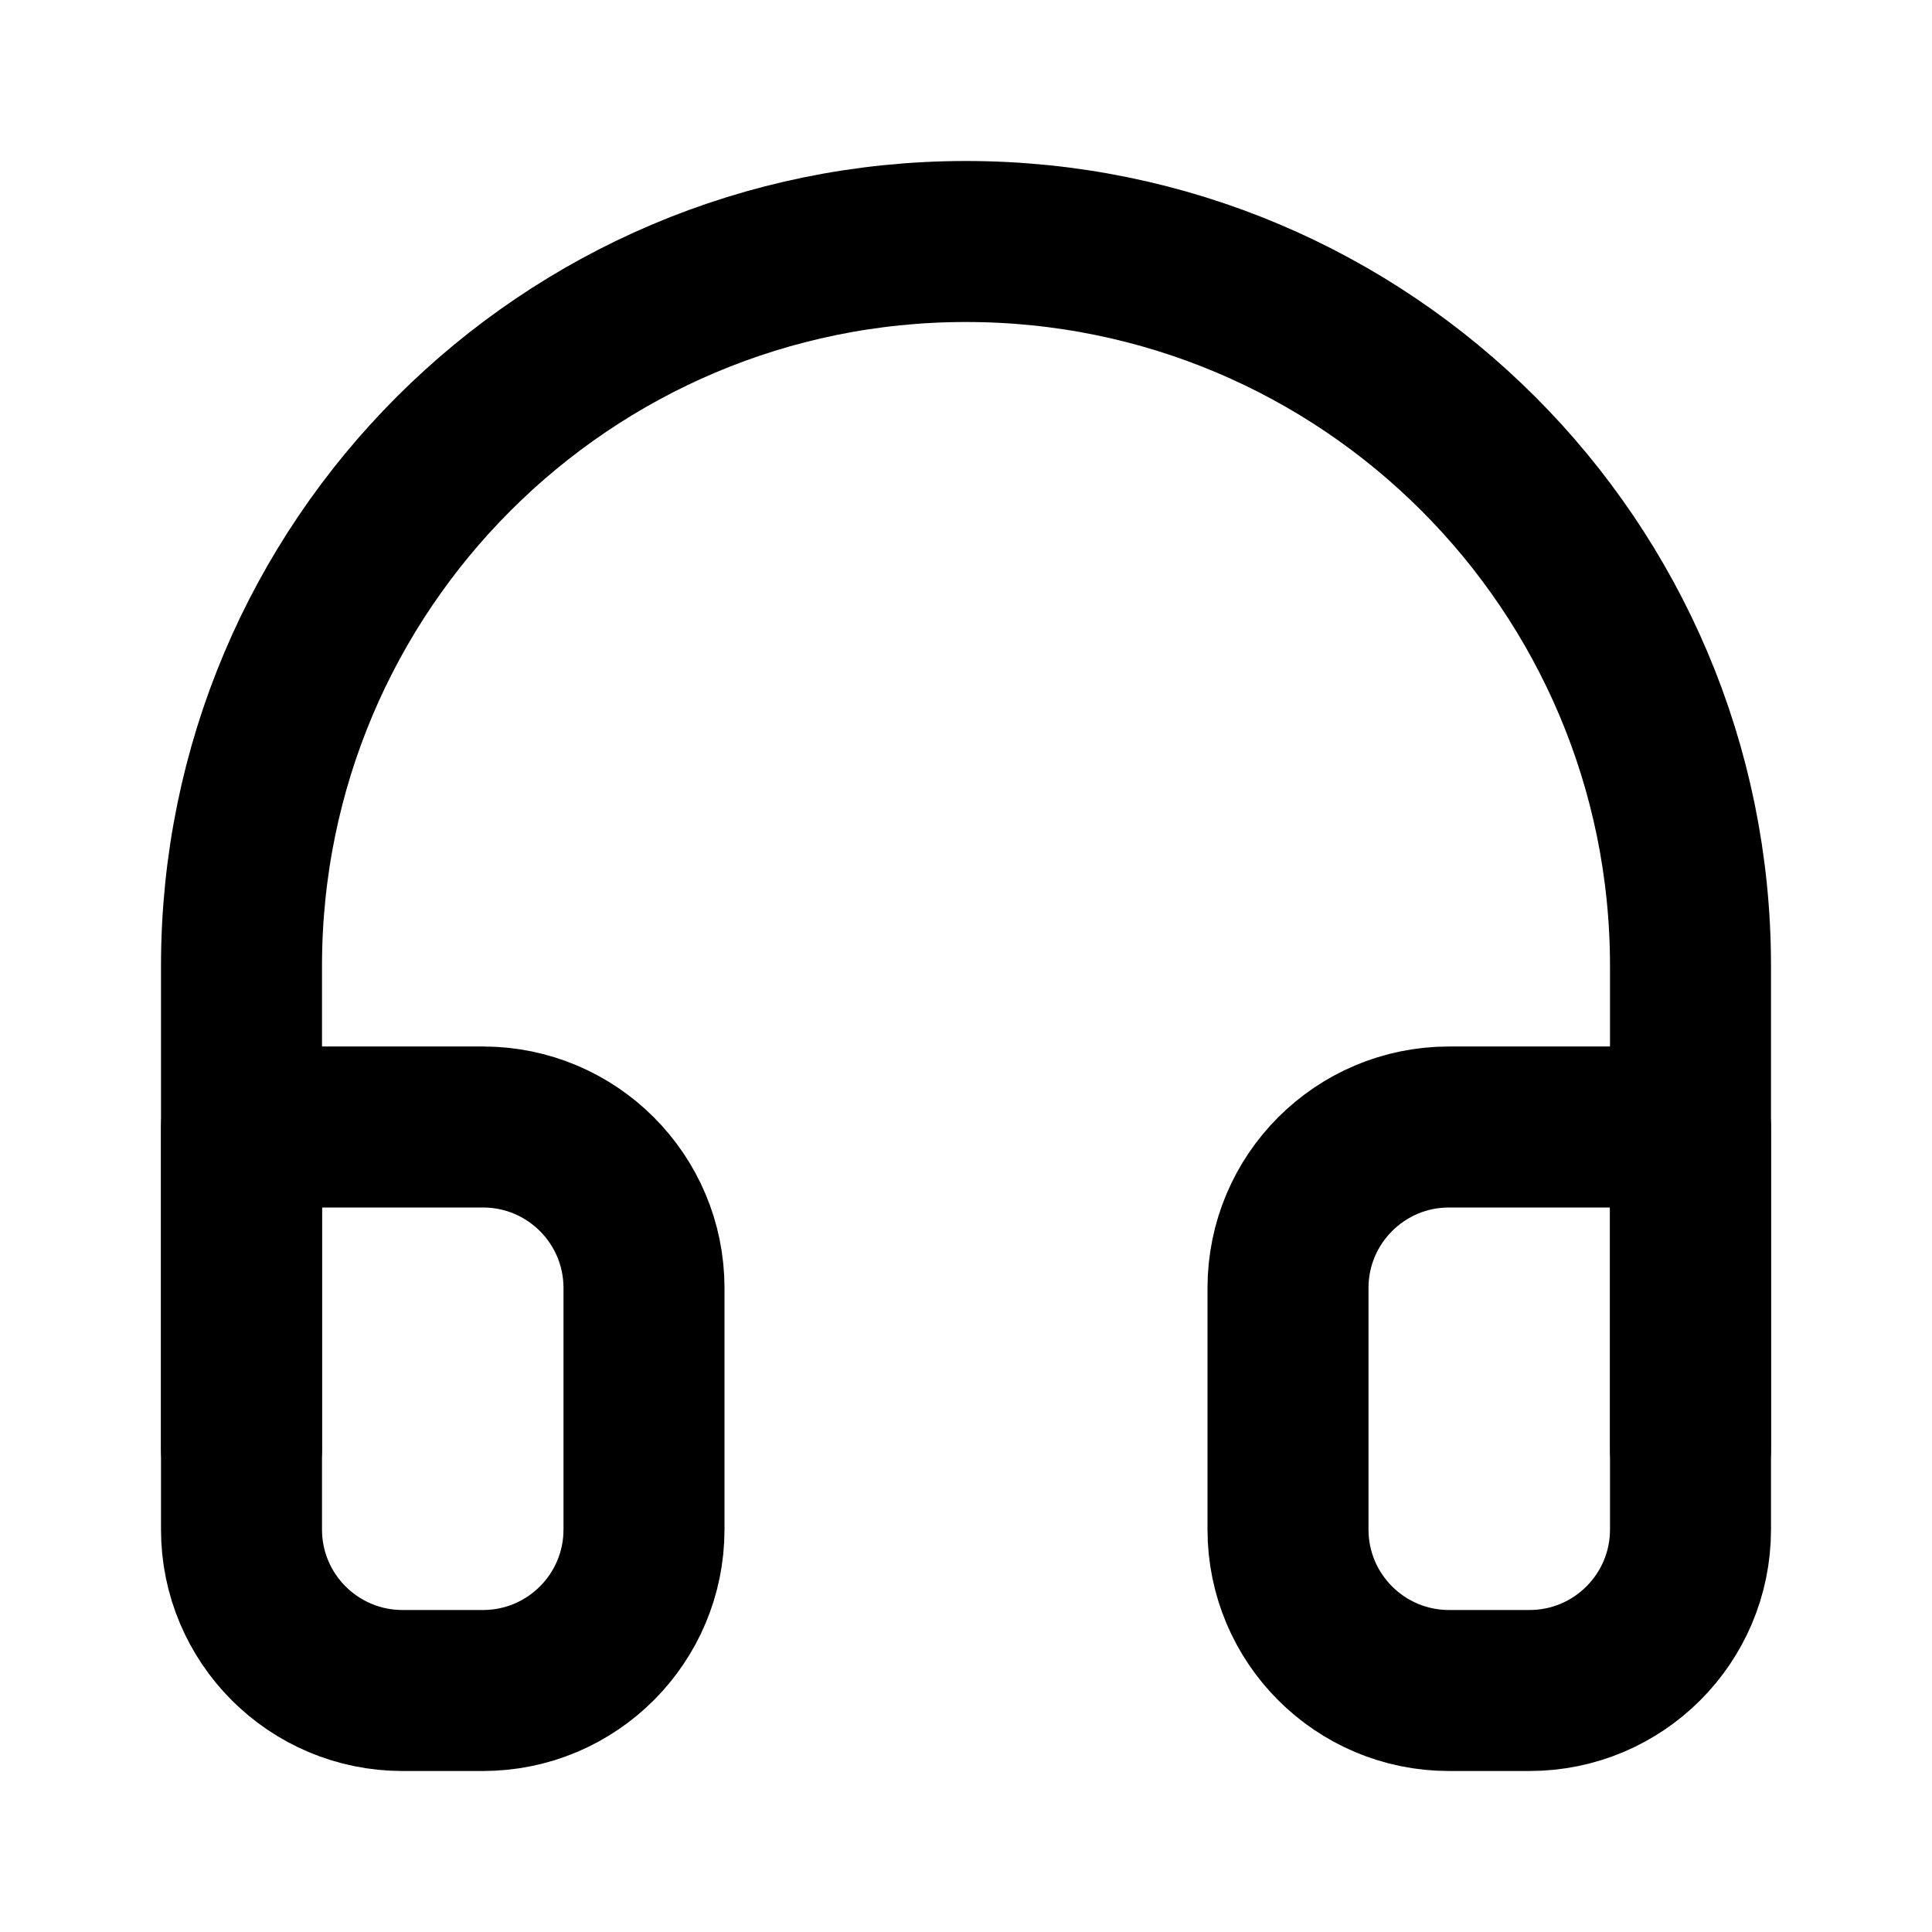
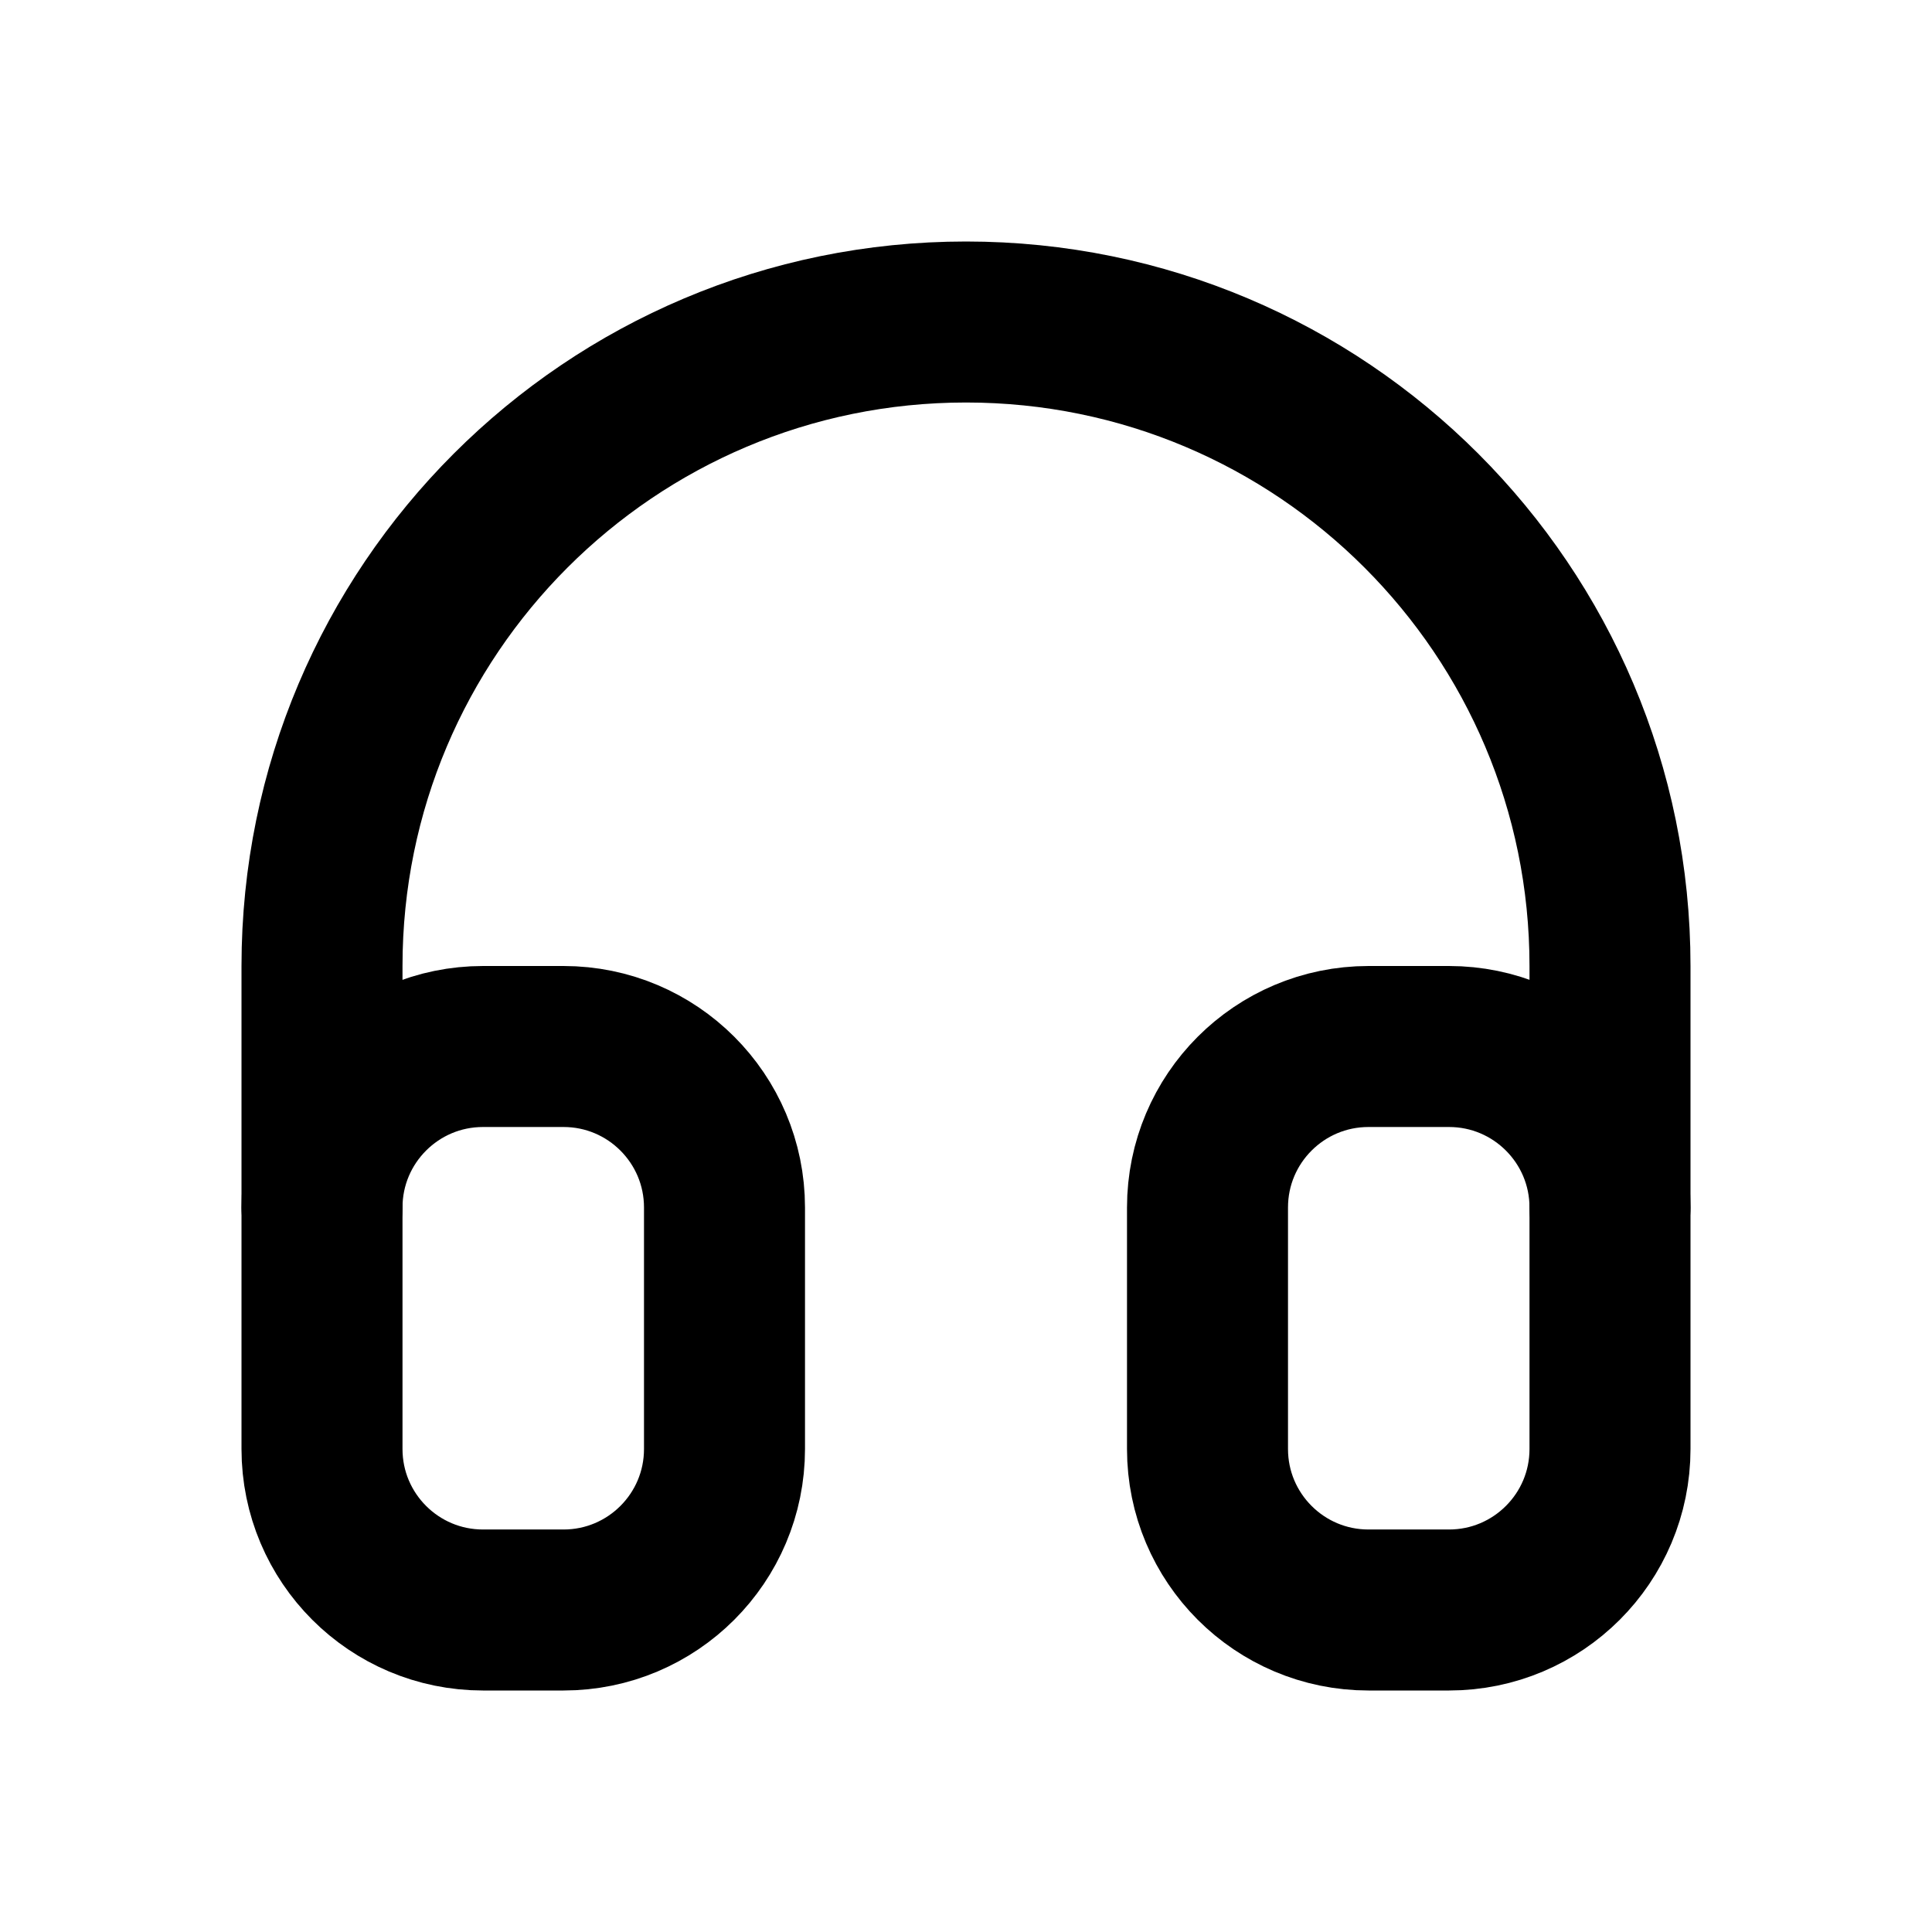
- <svg xmlns="http://www.w3.org/2000/svg" width="24" height="24" viewBox="0 0 24 24" fill="none" stroke="currentColor" stroke-width="2" stroke-linecap="round" stroke-linejoin="round" class="feather feather-headphones">
-   <path d="M3 18v-6a9 9 0 0 1 18 0v6" />
-   <path d="M21 19a2 2 0 0 1-2 2h-1a2 2 0 0 1-2-2v-3a2 2 0 0 1 2-2h3zM3 19a2 2 0 0 0 2 2h1a2 2 0 0 0 2-2v-3a2 2 0 0 0-2-2H3z" />
+ <svg xmlns="http://www.w3.org/2000/svg" width="24" height="24" viewBox="0 0 24 24" fill="none" stroke="currentColor" stroke-width="2" stroke-linecap="round" stroke-linejoin="round">
+   <path stroke="none" d="M0 0h24v24H0z" fill="none" />
+   <path d="M4 13m0 2a2 2 0 0 1 2 -2h1a2 2 0 0 1 2 2v3a2 2 0 0 1 -2 2h-1a2 2 0 0 1 -2 -2z" />
+   <path d="M15 13m0 2a2 2 0 0 1 2 -2h1a2 2 0 0 1 2 2v3a2 2 0 0 1 -2 2h-1a2 2 0 0 1 -2 -2z" />
+   <path d="M4 15v-3a8 8 0 0 1 16 0v3" />
</svg>
